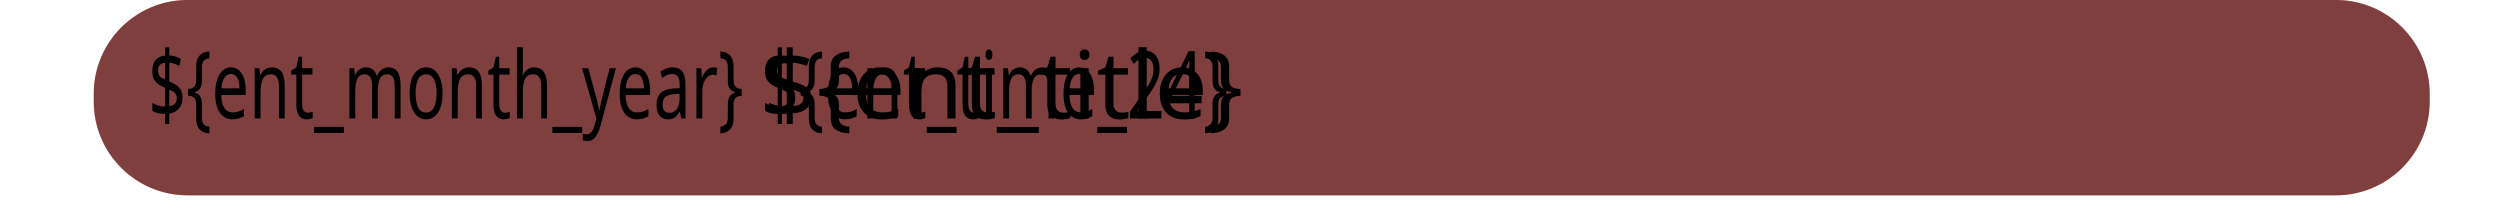
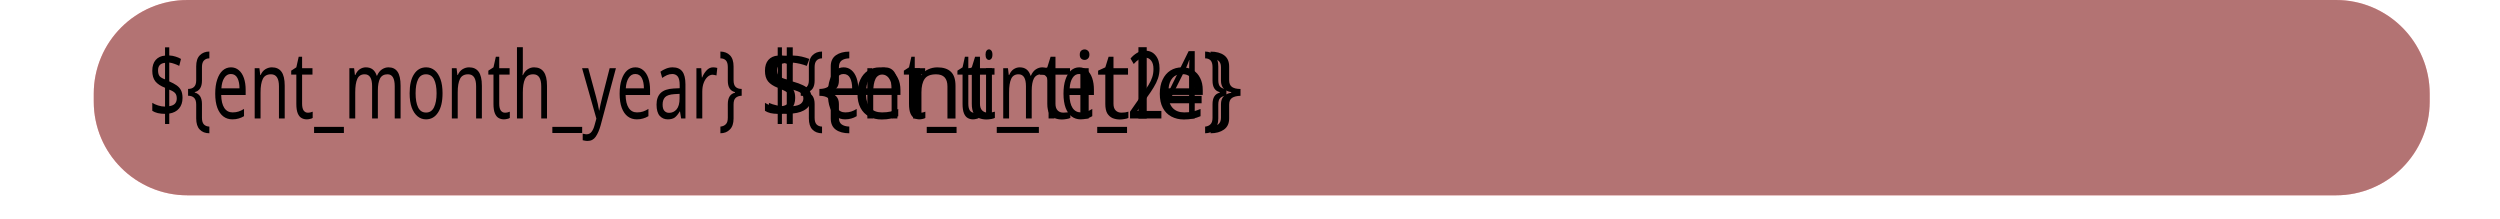
<svg xmlns="http://www.w3.org/2000/svg" width="320" height="28" id="svg2" version="1.2">
  <defs id="defs4">
    <filter id="filter3967" width="1.5" height="1.5" x="-0.25" y="-0.25" color-interpolation-filters="sRGB">
      <feGaussianBlur id="feGaussianBlur3969" in="SourceAlpha" stdDeviation="4" result="blur" />
      <feColorMatrix id="feColorMatrix3971" result="bluralpha" type="matrix" values="1 0 0 0 0 0 1 0 0 0 0 0 1 0 0 0 0 0 0.5 0 " />
      <feOffset id="feOffset3973" in="bluralpha" dx="0.9" dy="0.9" result="offsetBlur" />
      <feMerge id="feMerge3975">
        <feMergeNode id="feMergeNode3977" in="offsetBlur" />
        <feMergeNode id="feMergeNode3979" in="SourceGraphic" />
      </feMerge>
    </filter>
    <clipPath clipPathUnits="userSpaceOnUse" id="clipPath2999">
      <rect style="fill:#000000;fill-opacity:0.502;stroke:none" id="rect3001" width="205" height="22" x="104.548" y="784.112" />
    </clipPath>
  </defs>
  <g id="layer1" transform="translate(-9.547735,-783.1122)">
    <rect style="fill:#ff0000;fill-opacity:0.502;stroke:none" id="rect3000-5-4" width="299" height="25" x="21.548" y="783.112" rx="12" ry="12" title="del !ent_selected" />
-     <rect style="fill:#000000;fill-opacity:0.502;stroke:none" id="rect3000-5" width="299" height="25" x="21.548" y="783.112" rx="12" ry="12" title="del selected" />
+     <rect style="fill:#696969;fill-opacity:0.502;stroke:none" id="rect3000-5" width="299" height="25" x="21.548" y="783.112" rx="12" ry="12" title="del selected" />
    <text xml:space="preserve" style="font-size:12px;font-style:normal;font-variant:normal;font-weight:normal;font-stretch:normal;text-align:start;line-height:125%;letter-spacing:0px;word-spacing:0px;text-anchor:start;fill-opacity:1;stroke:none;font-family:Sans;-inkscape-font-specification:Sans" x="107.224" y="798.282" id="text2999" clip-path="url(#clipPath2999)">
      <tspan id="tspan3001" x="107.224" y="798.282">${ent_title}</tspan>
    </text>
    <text xml:space="preserve" style="font-size:10.109px;font-style:normal;font-variant:normal;font-weight:normal;font-stretch:normal;text-align:start;line-height:125%;letter-spacing:0px;word-spacing:0px;text-anchor:start;fill-opacity:1;stroke:none;font-family:Sans;-inkscape-font-specification:Sans" x="33.846" y="672.496" id="text2999-4" transform="scale(0.8424284,1.187045)">
      <tspan id="tspan3001-8" x="33.846" y="672.496">${ent_month_year} ${ent_time_24}</tspan>
    </text>
  </g>
</svg>
